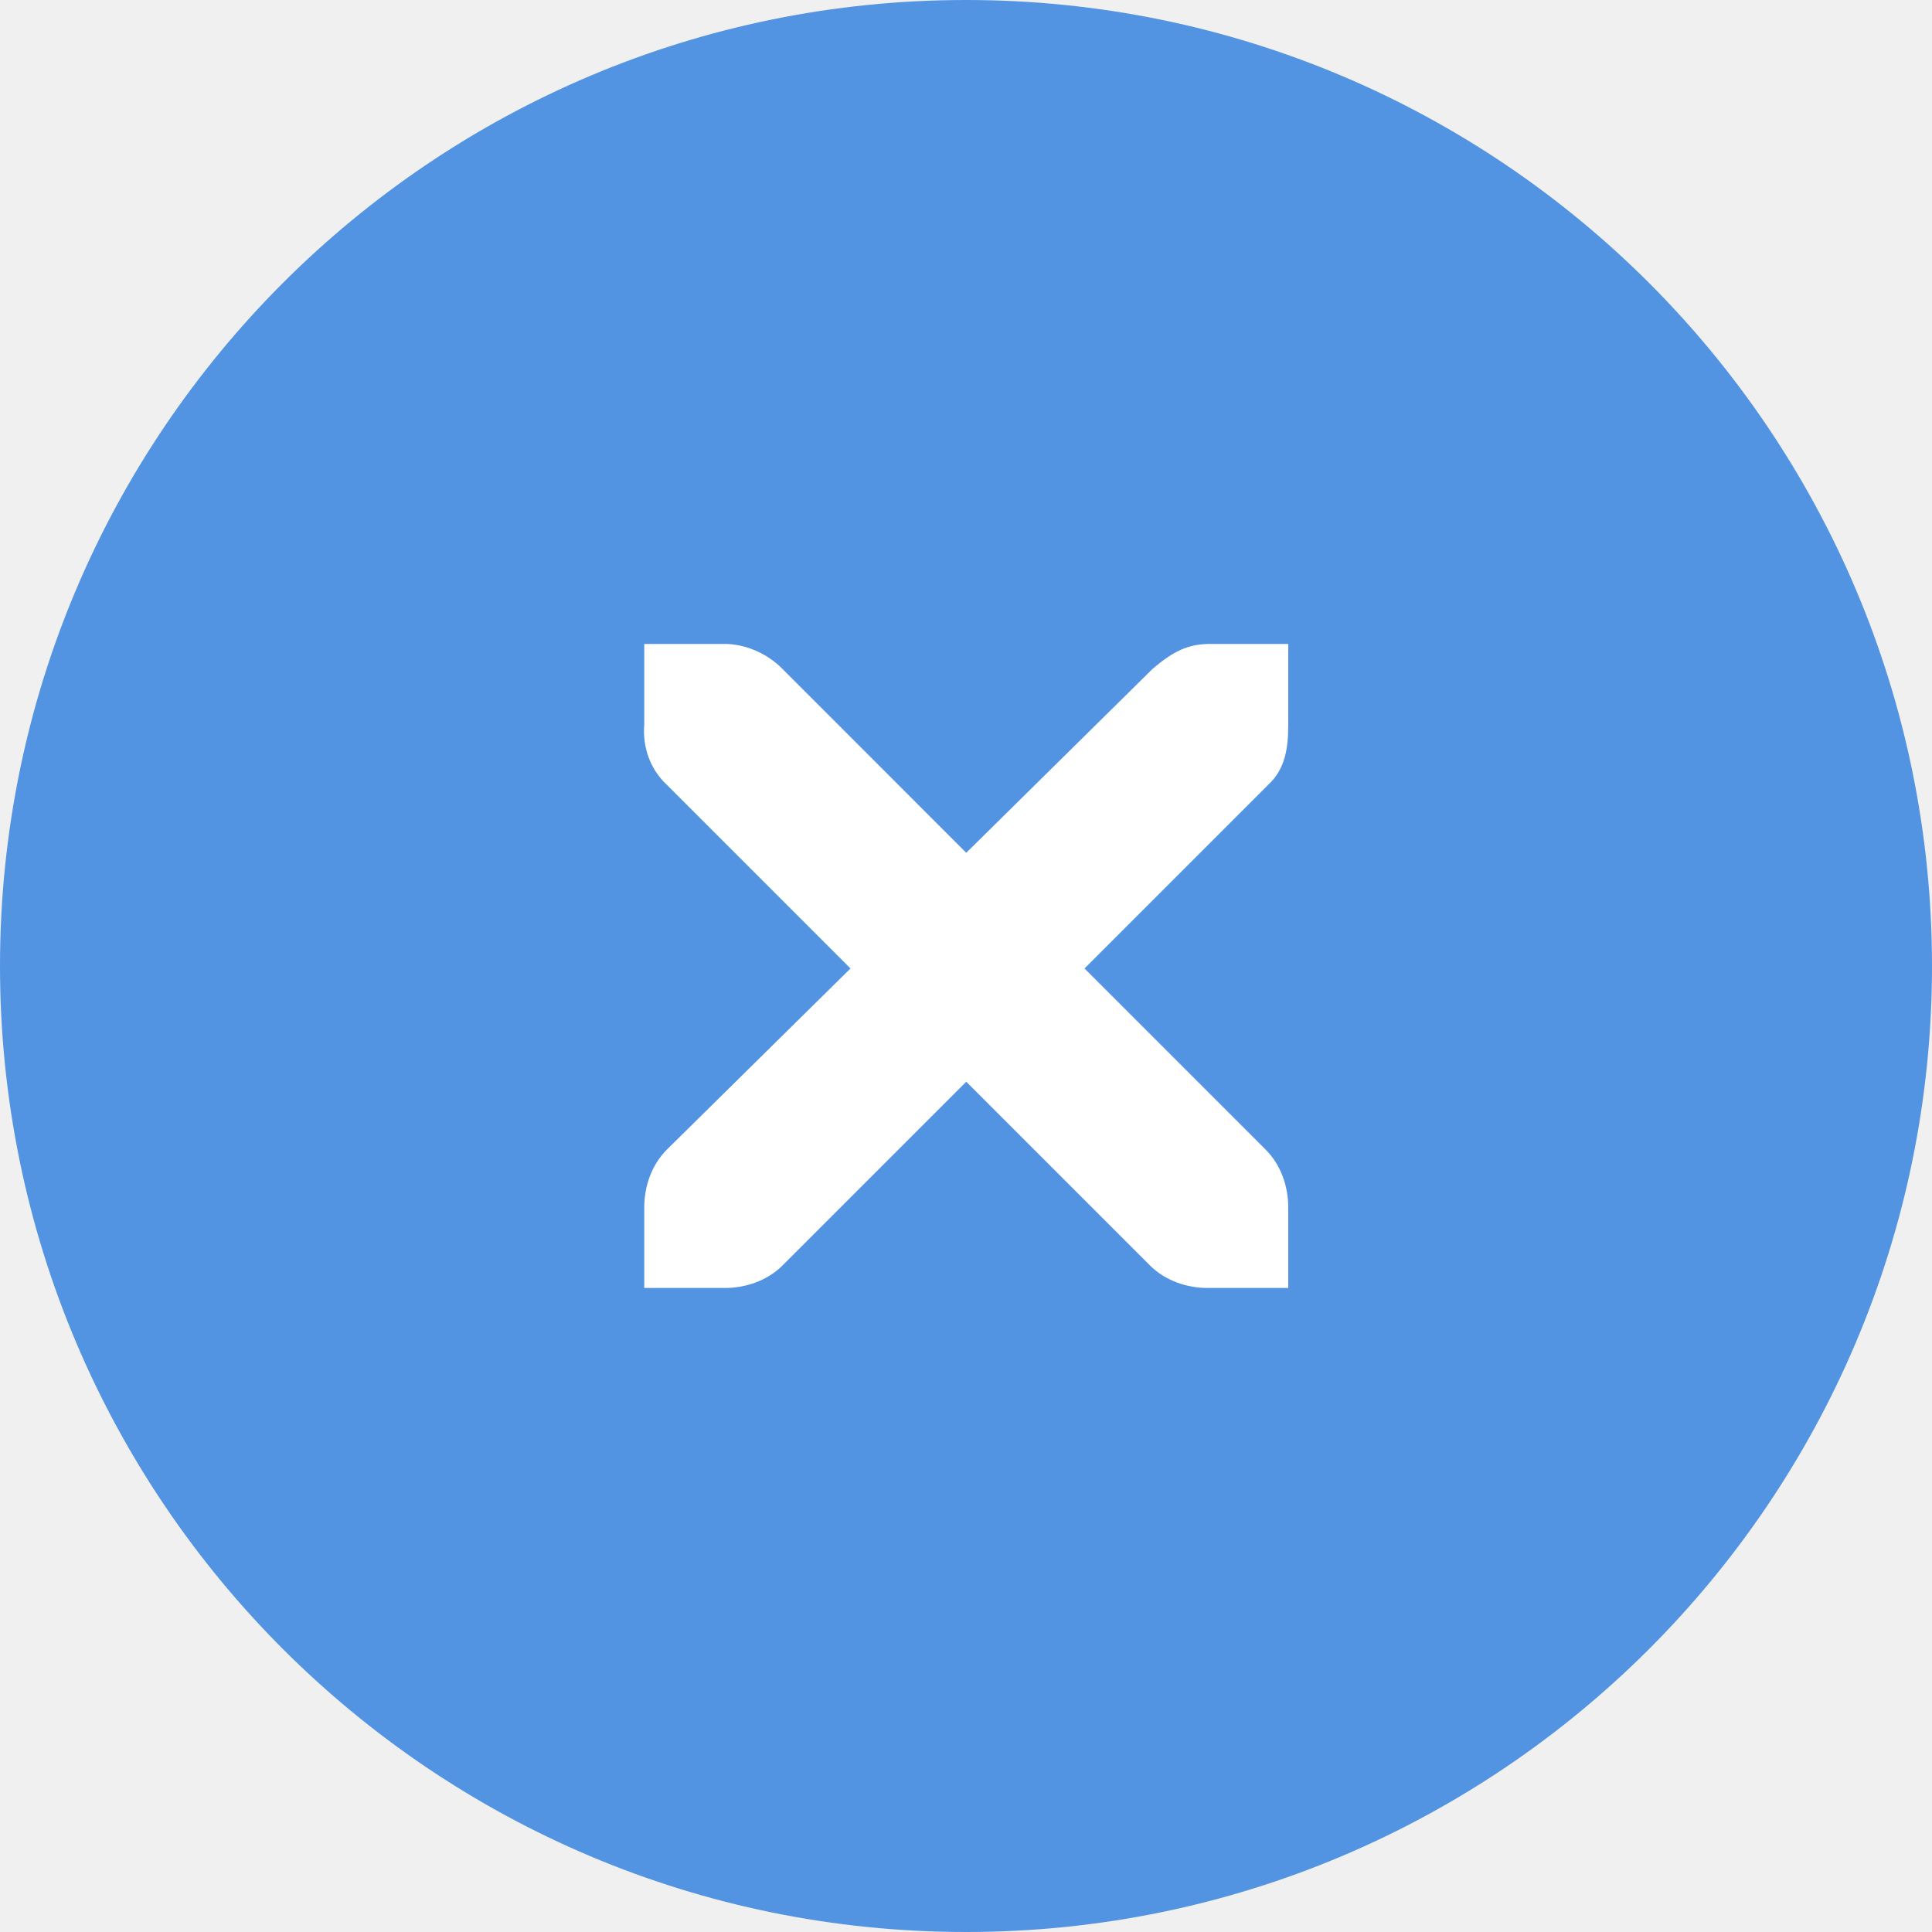
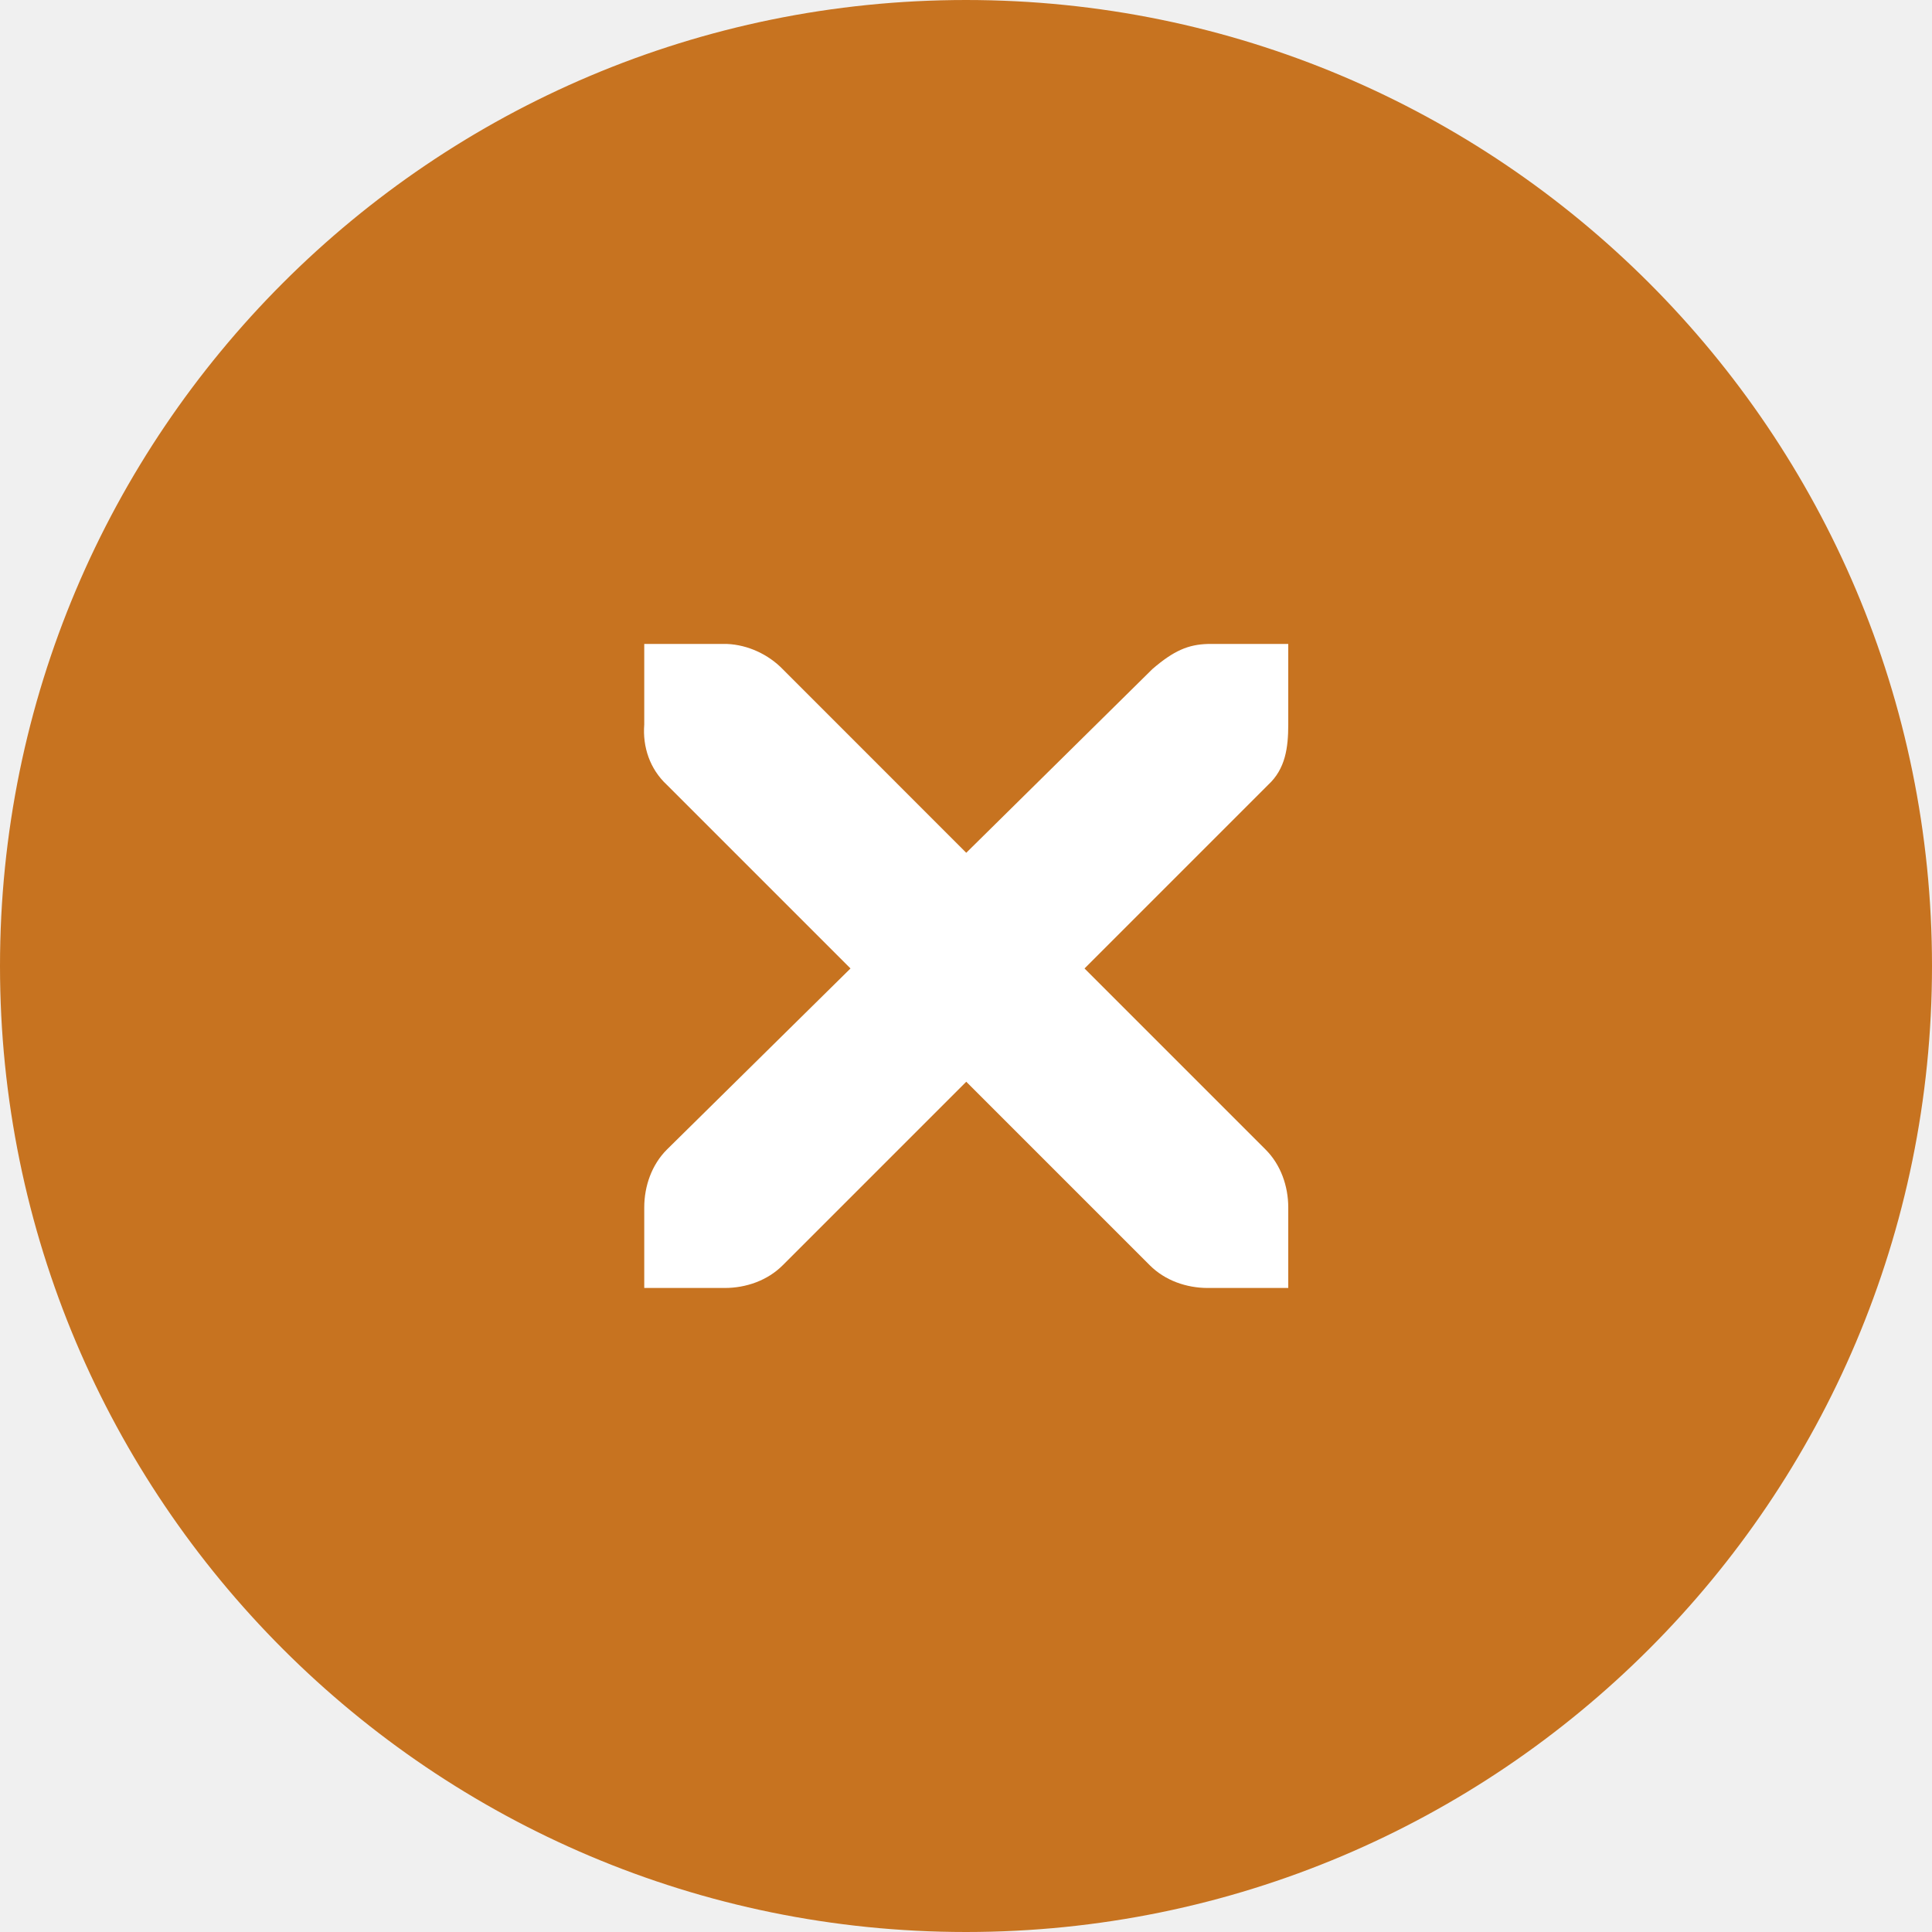
<svg xmlns="http://www.w3.org/2000/svg" width="18" height="18" viewBox="0 0 18 18" id="svg5995" version="1.1">
  <defs id="defs5997" />
  <g id="layer1" transform="translate(0,-1034.362)">
-     <circle style="display:inline;opacity:1;fill:#5294e2;fill-opacity:1;stroke:#5294e2;stroke-width:1;stroke-linecap:round;stroke-linejoin:miter;stroke-miterlimit:4;stroke-dasharray:none;stroke-dashoffset:0;stroke-opacity:1" id="path4166" cx="9" cy="1043.362" r="8.5" />
+     <circle style="display:inline;opacity:1;fill:#c77320;fill-opacity:1;stroke:#c77320;stroke-width:1;stroke-linecap:round;stroke-linejoin:miter;stroke-miterlimit:4;stroke-dasharray:none;stroke-dashoffset:0;stroke-opacity:1" id="path4166" cx="9" cy="1043.362" r="8.5" />
    <g id="g4201" transform="translate(-19.06014,1044.307)" style="display:inline;fill:#adafb5;fill-opacity:1">
      <g style="display:inline;fill:#adafb5;fill-opacity:1" id="layer9" transform="translate(-60,-518)" />
      <g id="layer10" transform="translate(-60,-518)" style="fill:#adafb5;fill-opacity:1" />
      <g id="layer11" transform="translate(-60,-518)" style="fill:#adafb5;fill-opacity:1" />
      <g transform="matrix(0.75,0,0,0.75,22.0625,-6.945224)" id="g2996" style="fill:#adafb5;fill-opacity:1">
        <g transform="translate(-60,-518)" id="layer12" style="fill:#adafb5;fill-opacity:1">
          <g transform="translate(19,-242)" id="layer4-4-1" style="display:inline;fill:#adafb5;fill-opacity:1">
            <path d="m 45,764 1,0 c 0.01,-1.2e-4 0.021,-4.6e-4 0.031,0 0.255,0.011 0.51,0.129 0.688,0.312 L 49,766.594 51.312,764.312 C 51.578,764.082 51.759,764.007 52,764 l 1,0 0,1 c 0,0.286 -0.034,0.551 -0.25,0.75 l -2.281,2.281 2.25,2.25 C 52.907,770.469 53,770.735 53,771 l 0,1 -1,0 c -0.265,-10e-6 -0.531,-0.093 -0.719,-0.281 L 49,769.438 46.719,771.719 C 46.531,771.907 46.265,772 46,772 l -1,0 0,-1 c -3e-6,-0.265 0.093,-0.531 0.281,-0.719 l 2.281,-2.25 L 45.281,765.75 C 45.071,765.555 44.978,765.281 45,765 l 0,-1 z" id="path10839-9" style="color:#bebebe;font-style:normal;font-variant:normal;font-weight:normal;font-stretch:normal;font-size:medium;line-height:normal;font-family:'Andale Mono';-inkscape-font-specification:'Andale Mono';text-indent:0;text-align:start;text-decoration:none;text-decoration-line:none;letter-spacing:normal;word-spacing:normal;text-transform:none;direction:ltr;block-progression:tb;writing-mode:lr-tb;text-anchor:start;display:inline;overflow:visible;visibility:visible;fill:#ffffff;fill-opacity:1;fill-rule:nonzero;stroke:none;stroke-width:1.781;marker:none;enable-background:new" />
          </g>
        </g>
      </g>
      <g id="layer13" transform="translate(-60,-518)" style="fill:#adafb5;fill-opacity:1" />
      <g id="layer14" transform="translate(-60,-518)" style="fill:#adafb5;fill-opacity:1" />
      <g id="layer15" transform="translate(-60,-518)" style="fill:#adafb5;fill-opacity:1" />
    </g>
  </g>
</svg>
